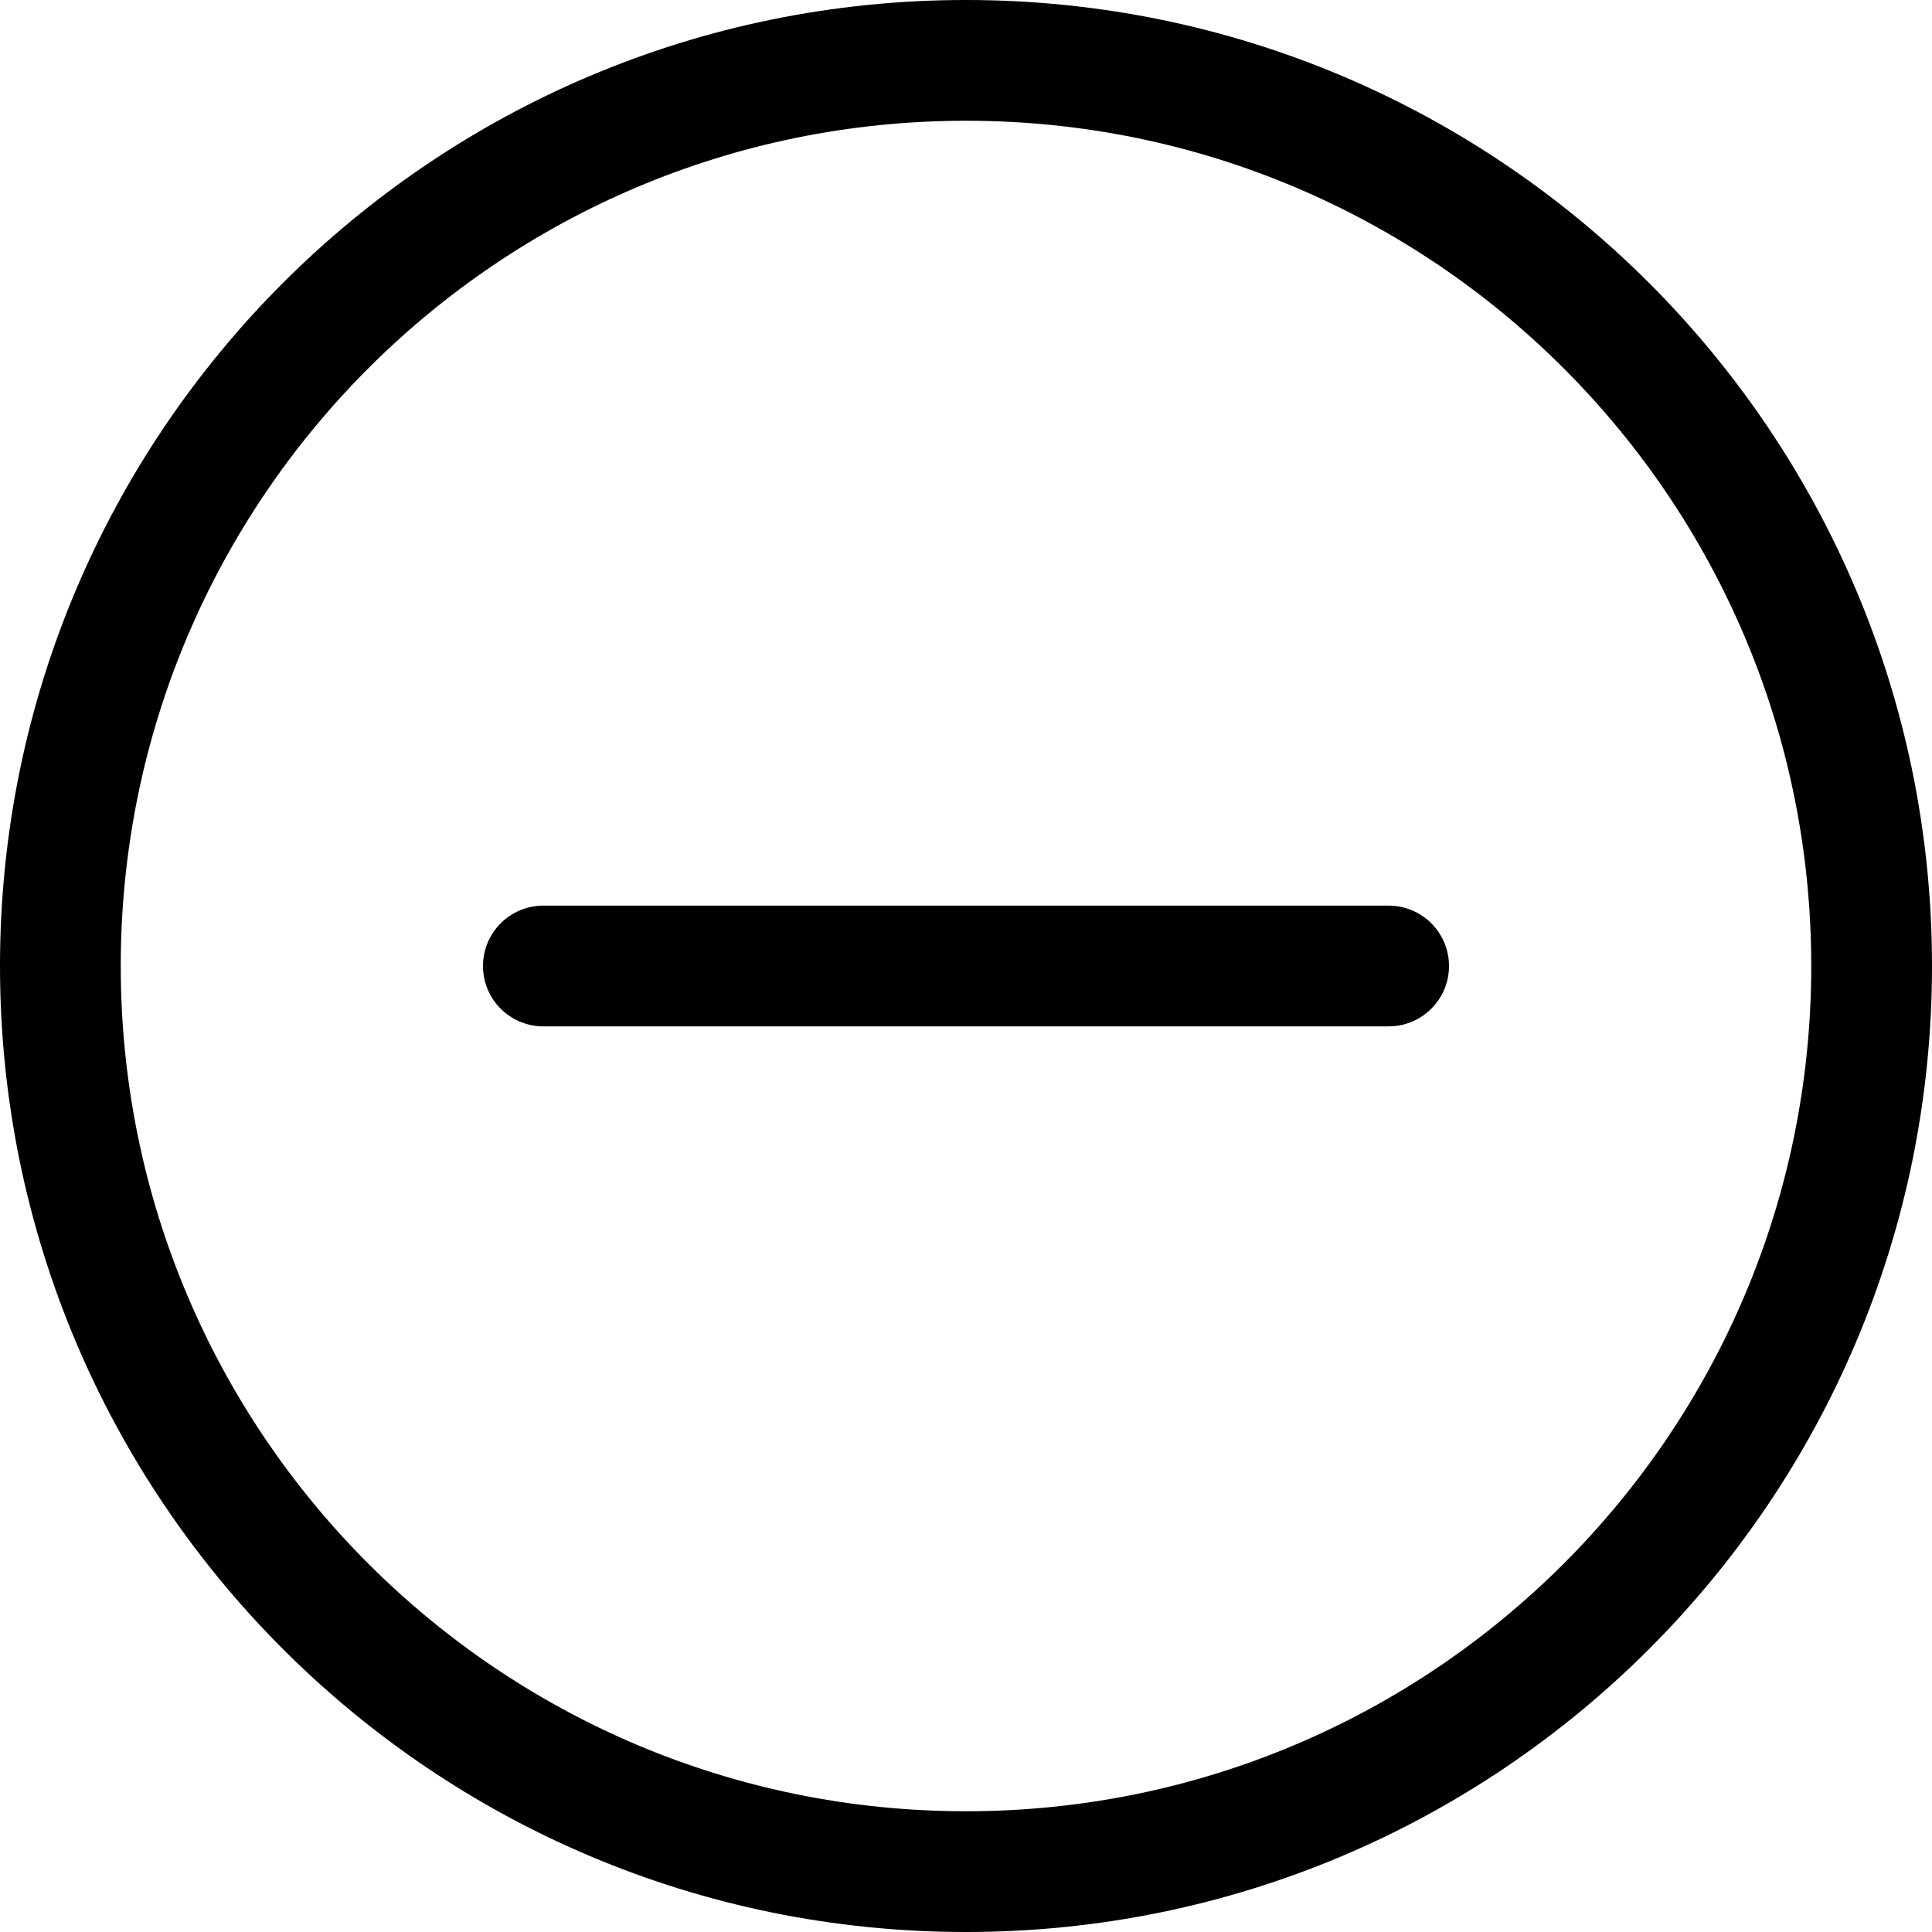
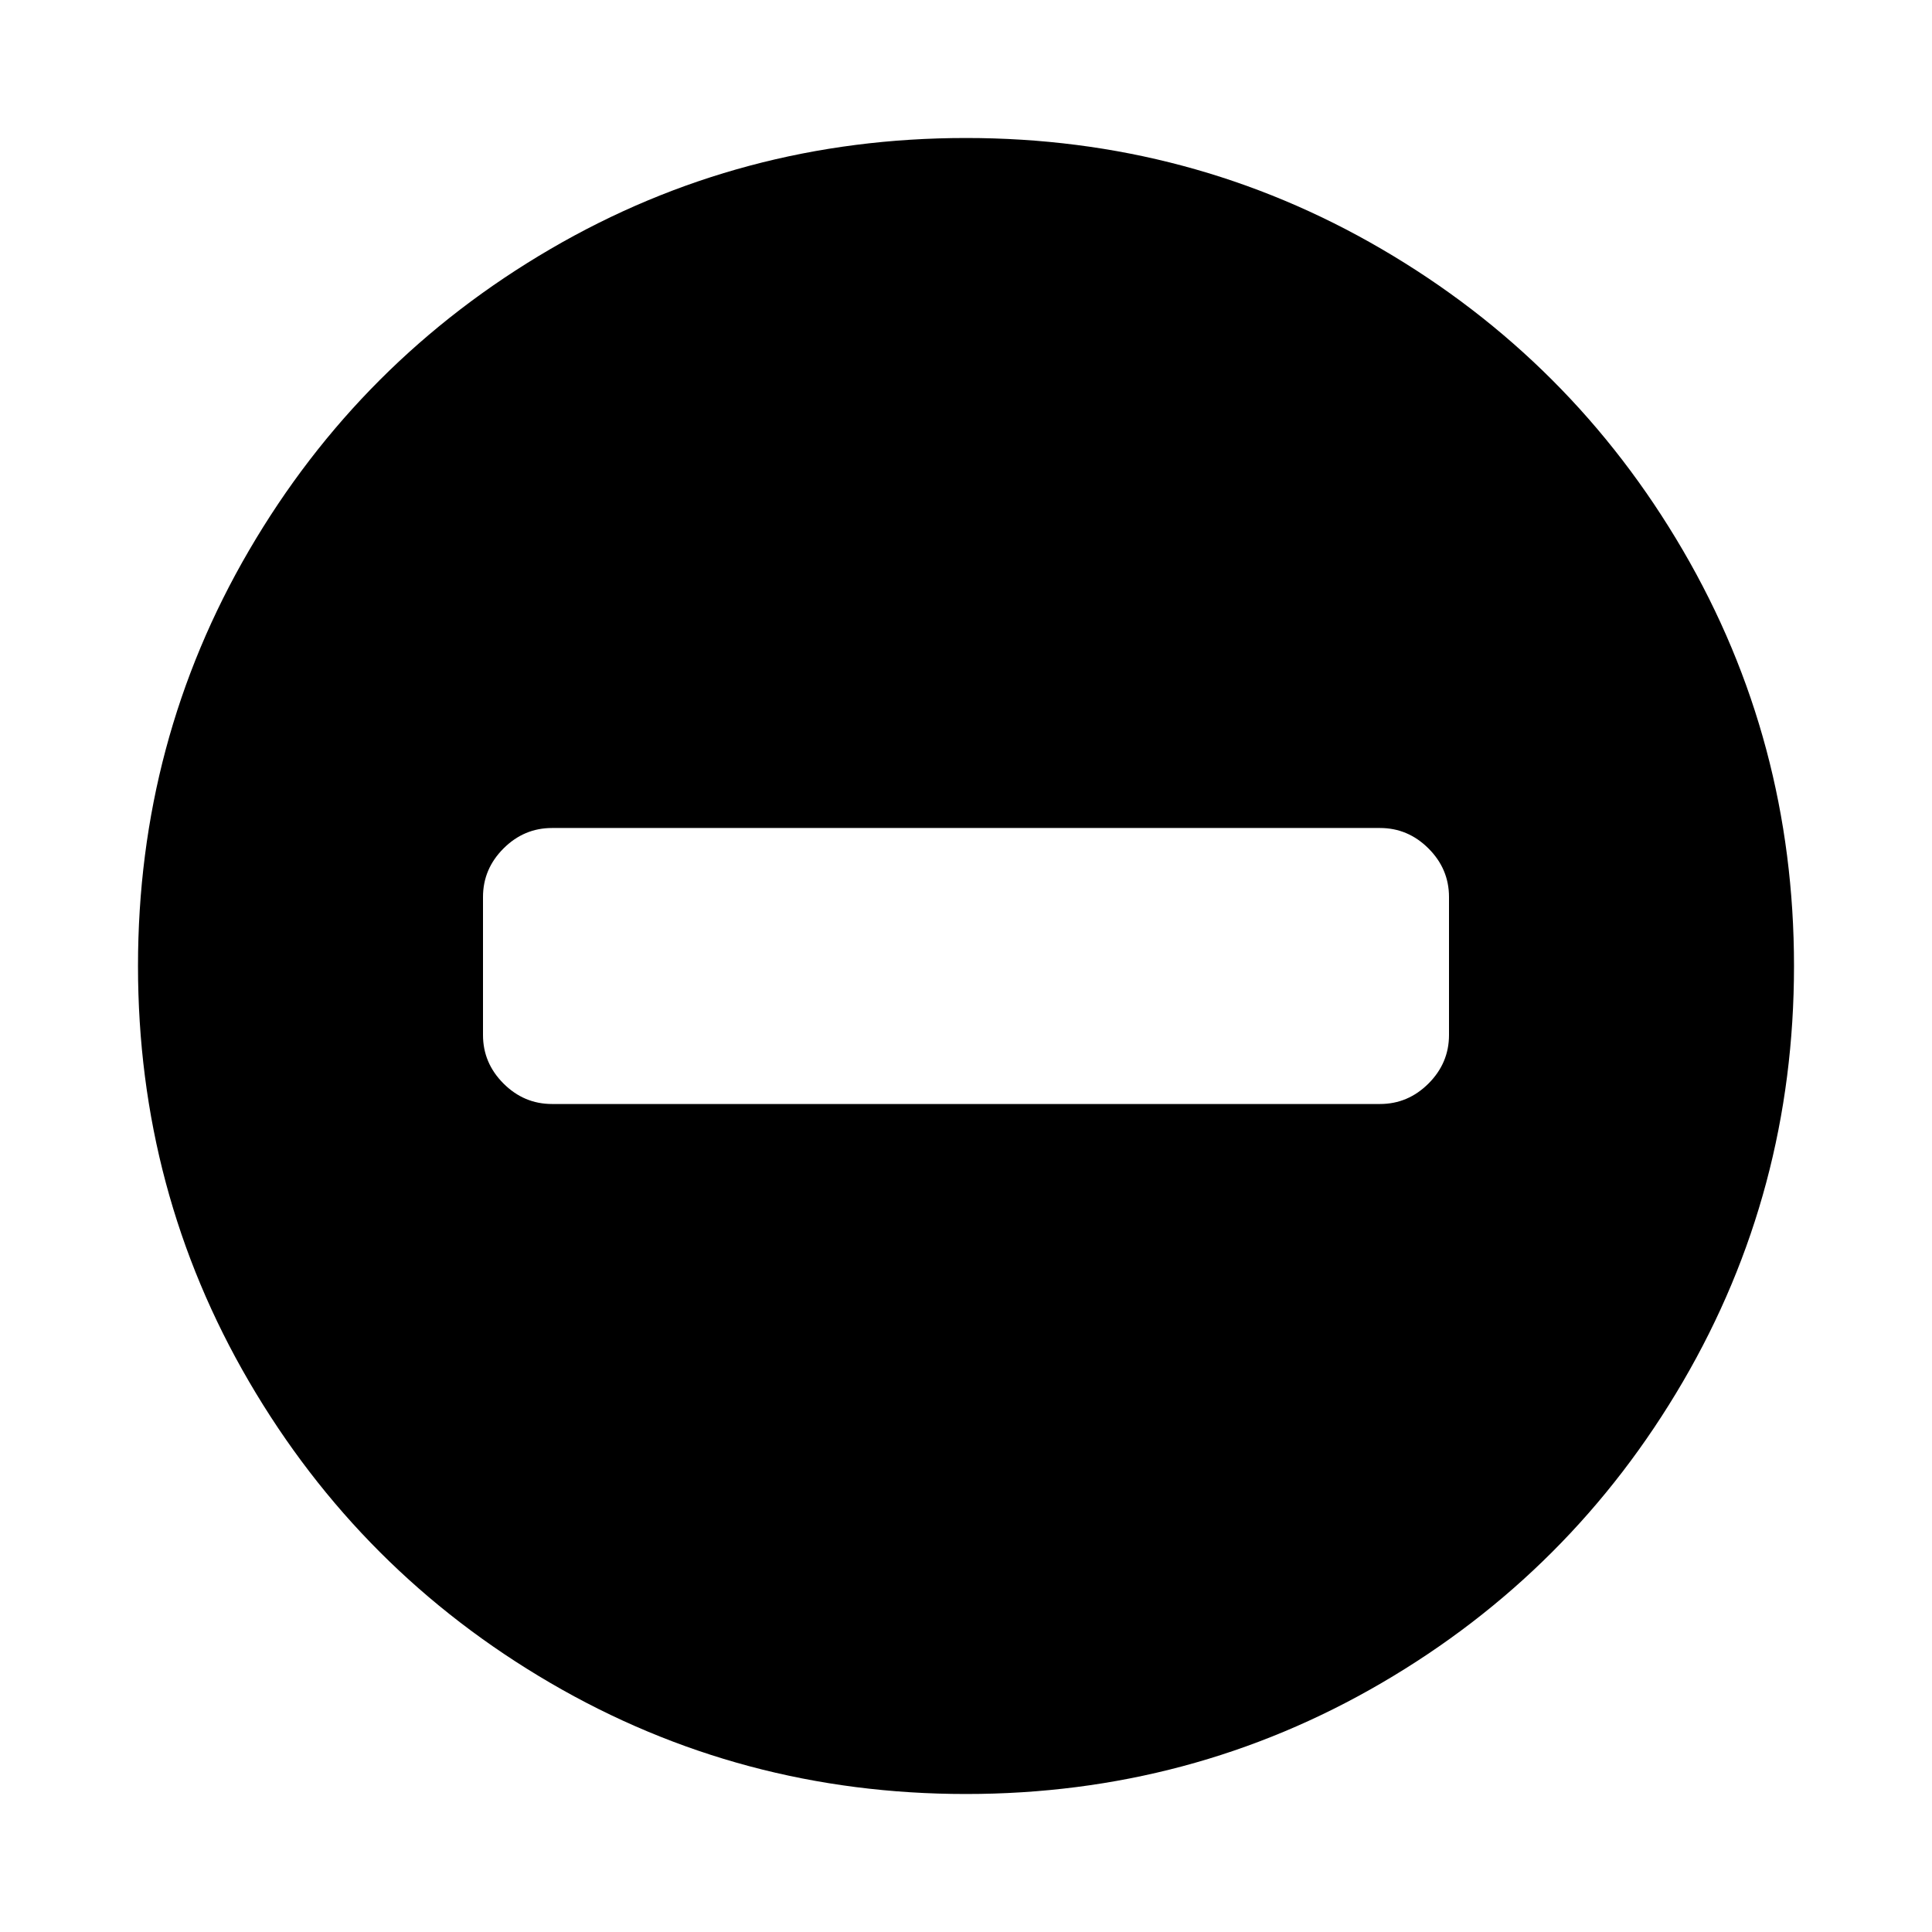
- <svg xmlns="http://www.w3.org/2000/svg" width="16" height="16" fill="currentColor" class="bi bi-dash-circle" viewBox="0 0 16 16">
-   <path d="M8 15A7 7 0 1 1 8 1a7 7 0 0 1 0 14zm0 1A8 8 0 1 0 8 0a8 8 0 0 0 0 16z" />
-   <path d="M4 8a.5.5 0 0 1 .5-.5h7a.5.5 0 0 1 0 1h-7A.5.5 0 0 1 4 8z" />
+ <svg xmlns="http://www.w3.org/2000/svg" width="1792" height="1792" viewBox="0 0 1792 1792">
+   <path d="M1344 960v-128q0-26-19-45t-45-19h-768q-26 0-45 19t-19 45v128q0 26 19 45t45 19h768q26 0 45-19t19-45zm320-64q0 209-103 385.5t-279.5 279.5-385.5 103-385.5-103-279.5-279.5-103-385.5 103-385.5 279.5-279.5 385.5-103 385.5 103 279.5 279.5 103 385.5z" />
</svg>
